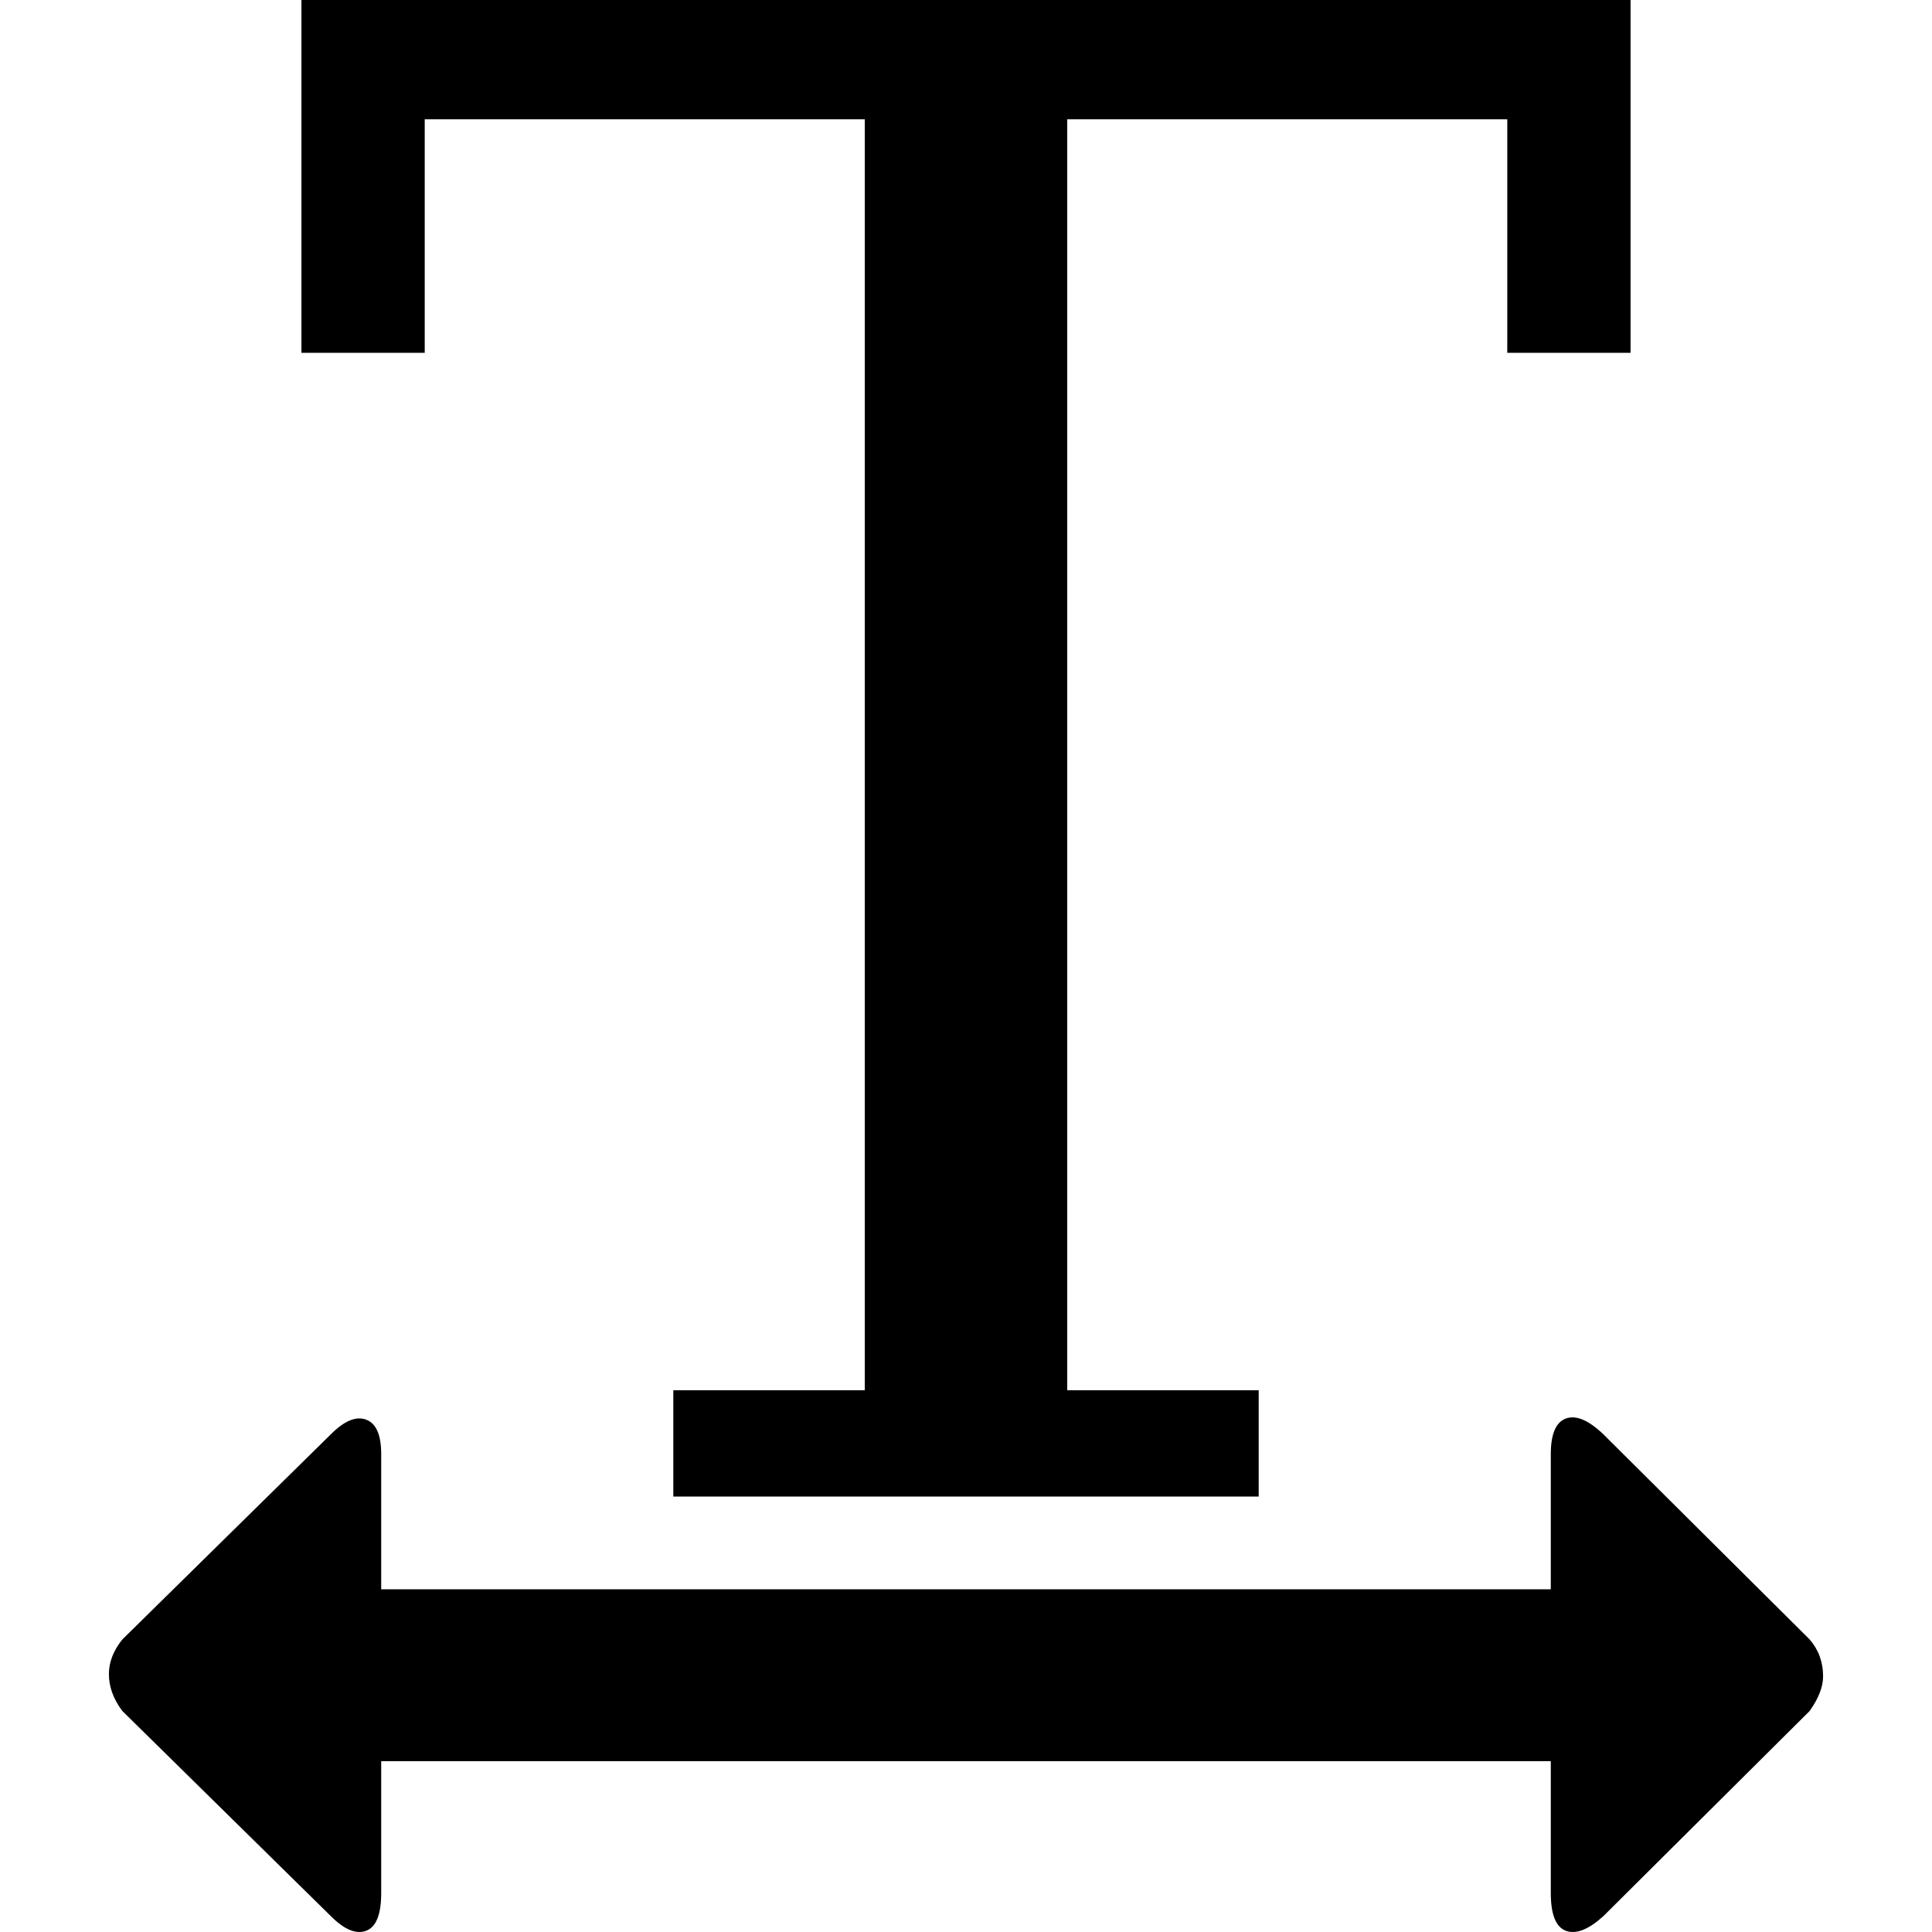
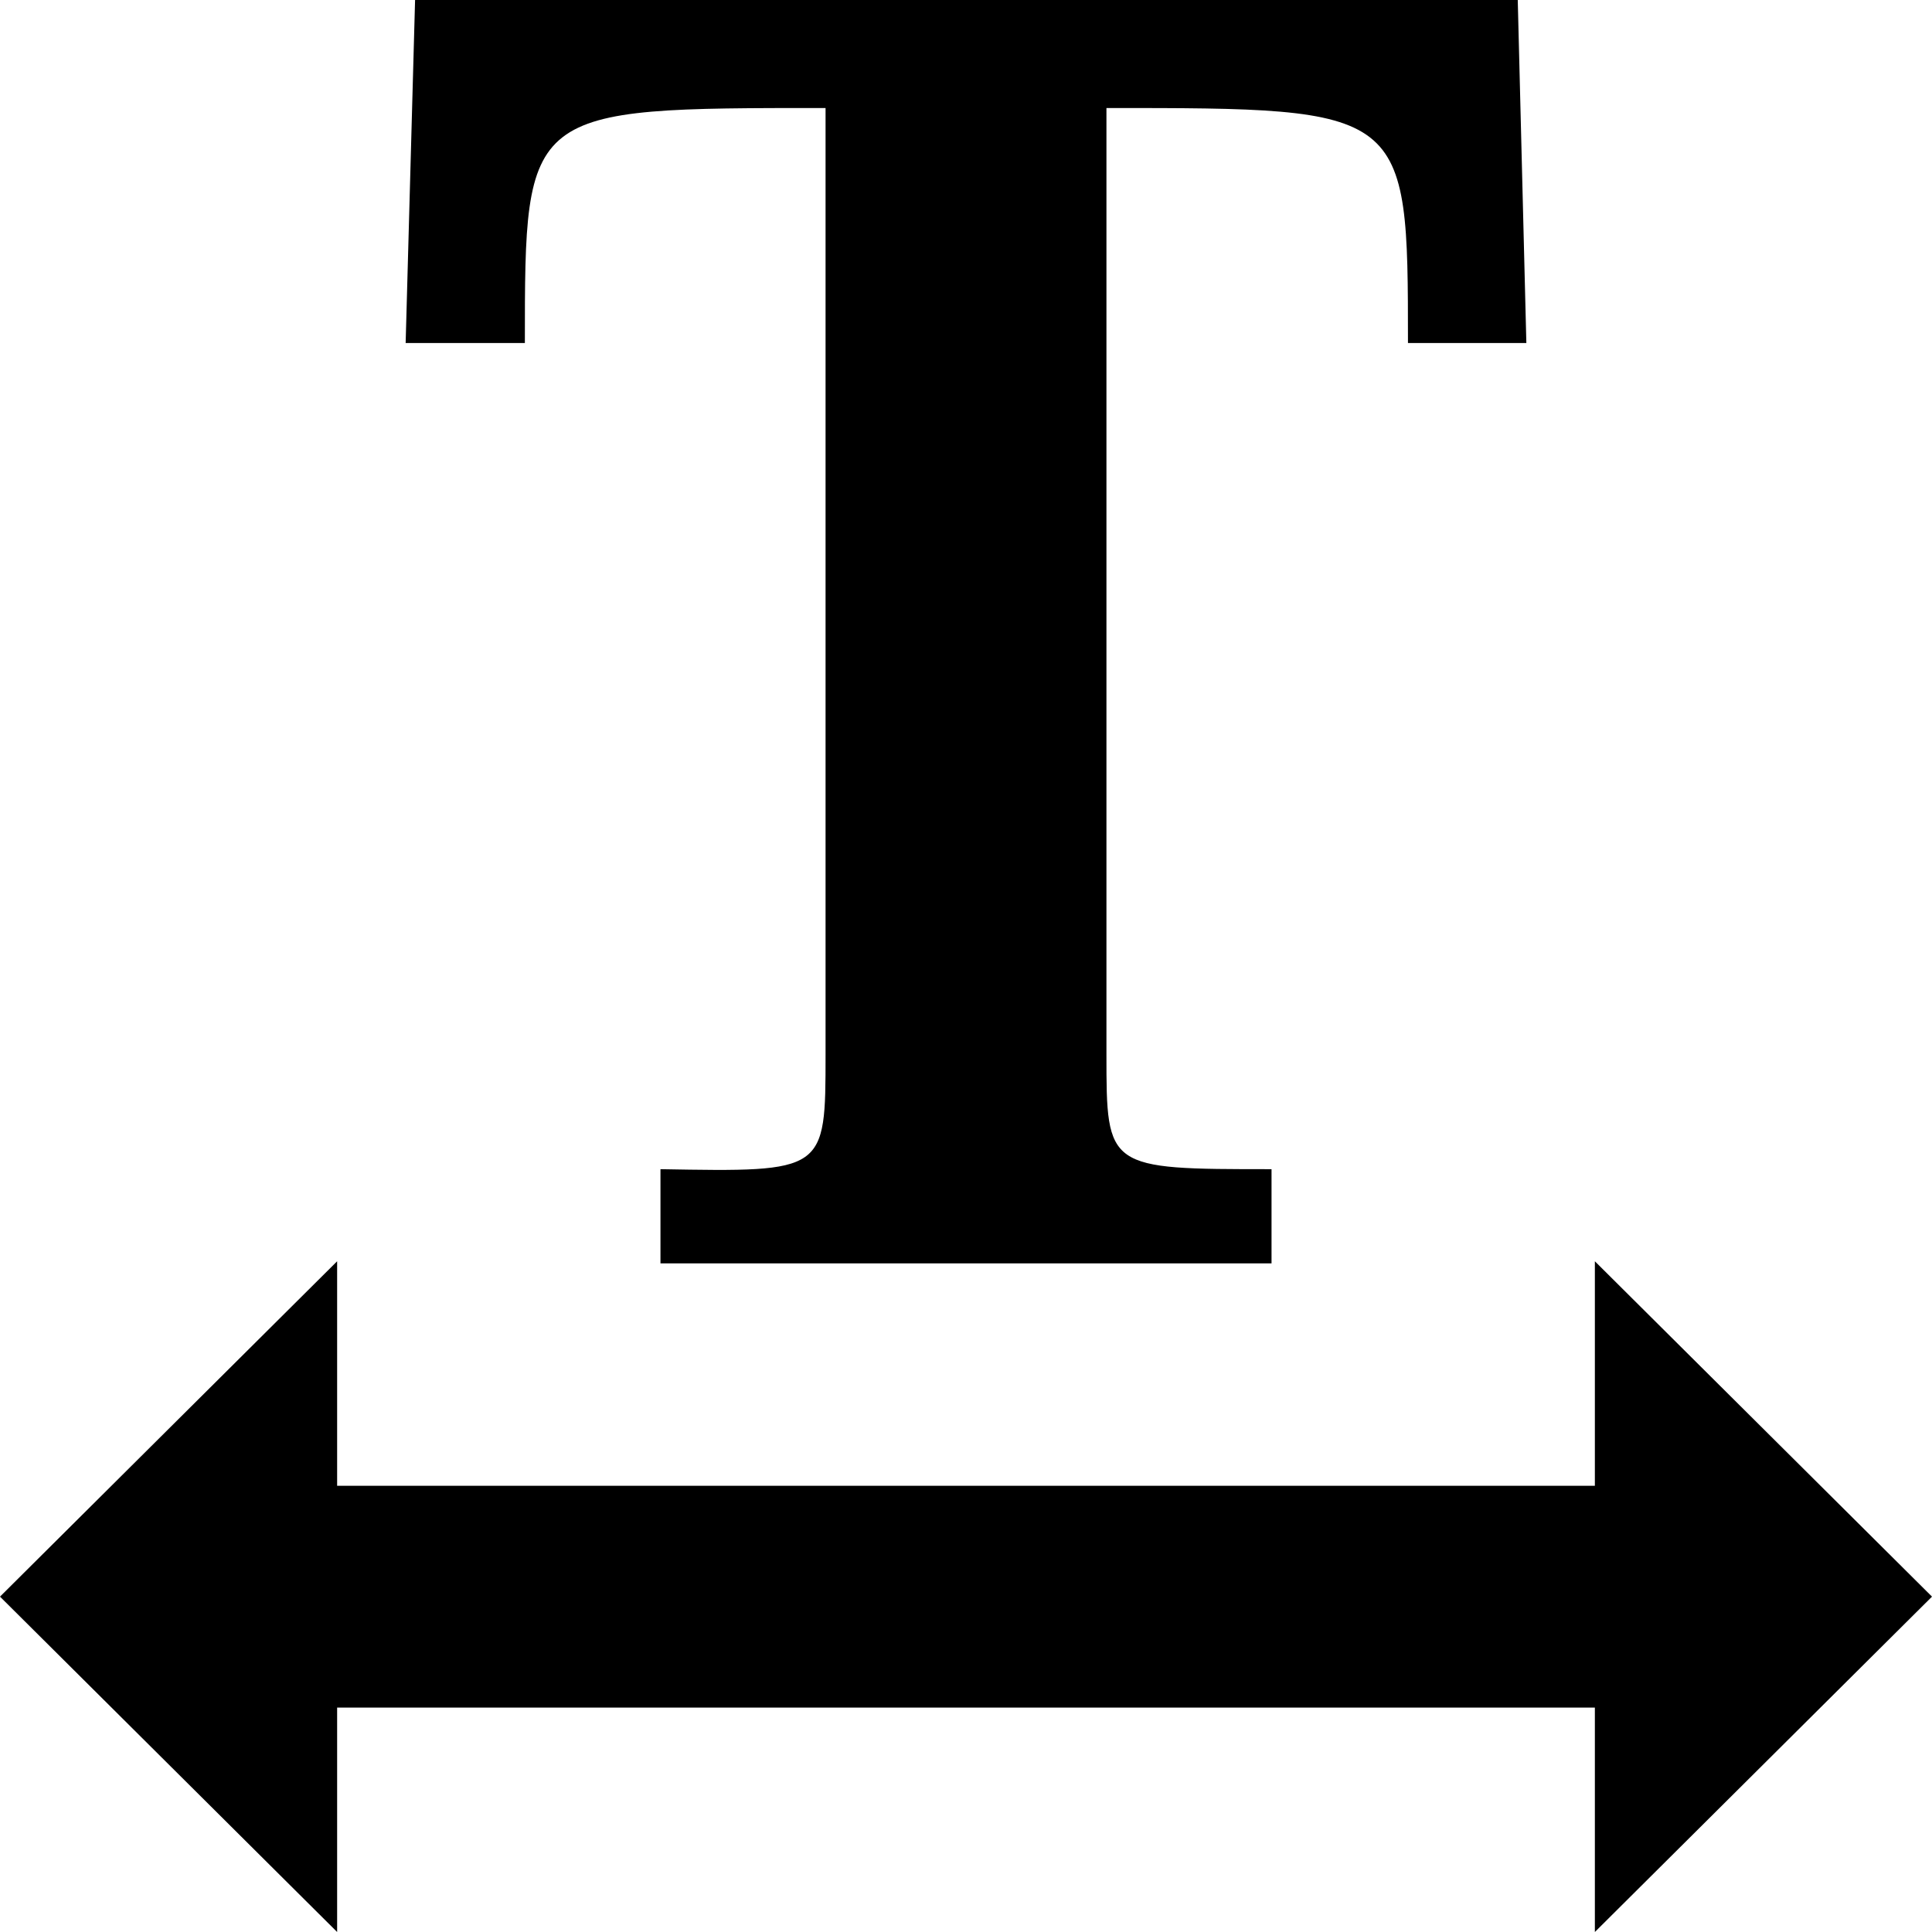
<svg xmlns="http://www.w3.org/2000/svg" width="512" height="512" id="svg2" version="1.0">
  <defs id="defs4" />
  <g id="layer1" transform="translate(-374.2178,-62.23637)">
    <g style="font-size:1353.902px;font-style:italic;font-variant:normal;font-weight:normal;font-stretch:normal;line-height:125%;letter-spacing:0px;word-spacing:0px;fill:#000000;fill-opacity:1;stroke:none;font-family:Serif;-inkscape-font-specification:Serif Italic" id="text10546">
-       <g style="font-style:normal;line-height:125%;fill:#000000;font-family:Serif;-inkscape-font-specification:Serif" id="text10591" transform="matrix(0.7746011,0,0,0.7746011,-189.4266,-39.51843)">
-         <path id="path10596" d="m 958.014,643.364 0,-36.351 65.5,0 0,-434.84 -150.548,0 0,79.904 -42.181,0 0,-120.713 454.73,0 0,120.713 -42.181,0 0,-79.904 -150.548,0 0,434.84 65.5,0 0,36.351 -200.273,0 m 305.363,-26.684 q 5.154,-1.909 12.791,5.345 l 70.636,70.254 q 4.582,5.345 4.582,12.6 0,5.345 -4.582,11.836 l -70.636,70.254 q -7.636,6.873 -12.791,4.964 -5.155,-1.909 -5.155,-12.982 l 0,-45.054 -400.144,0 0,45.054 q 0,11.073 -5.155,12.982 -5.155,1.909 -12.027,-4.964 l -71.4,-70.254 q -4.582,-6.109 -4.582,-12.6 0,-6.109 4.582,-11.836 l 71.4,-70.254 q 6.873,-6.873 12.027,-4.964 5.155,1.909 5.155,11.836 l 0,46.2 400.144,0 0,-46.2 q 0,-10.309 5.155,-12.218 z" />
-       </g>
+       <path style="font-size:469.018px;font-style:normal;font-weight:bold;text-align:start;line-height:125%;writing-mode:lr-tb;text-anchor:start;fill:#000000;font-family:Droid Serif;-inkscape-font-specification:Droid Serif Bold" d="M 110 0 L 107.5 90.906 L 139.094 90.906 C 139.094 28.555 139.105 28.625 218.781 28.625 L 218.781 279.406 C 218.781 310.665 218.765 310.613 175.031 309.844 L 175.031 334.812 L 336.969 334.812 L 336.969 309.844 C 293.306 309.844 293.219 309.768 293.219 279.406 L 293.219 28.625 C 372.937 28.625 373.125 28.643 373.125 90.906 L 404.5 90.906 L 402.219 0 L 110 0 z M 89.344 334.25 L 0 423.125 L 89.344 512 L 89.344 452.531 L 422.656 452.531 L 422.656 512 L 512 423.125 L 422.656 334.25 L 422.656 393.75 L 89.344 393.75 L 89.344 334.25 z " transform="translate(374.2178,62.23637)" id="path3041" />
    </g>
  </g>
</svg>
